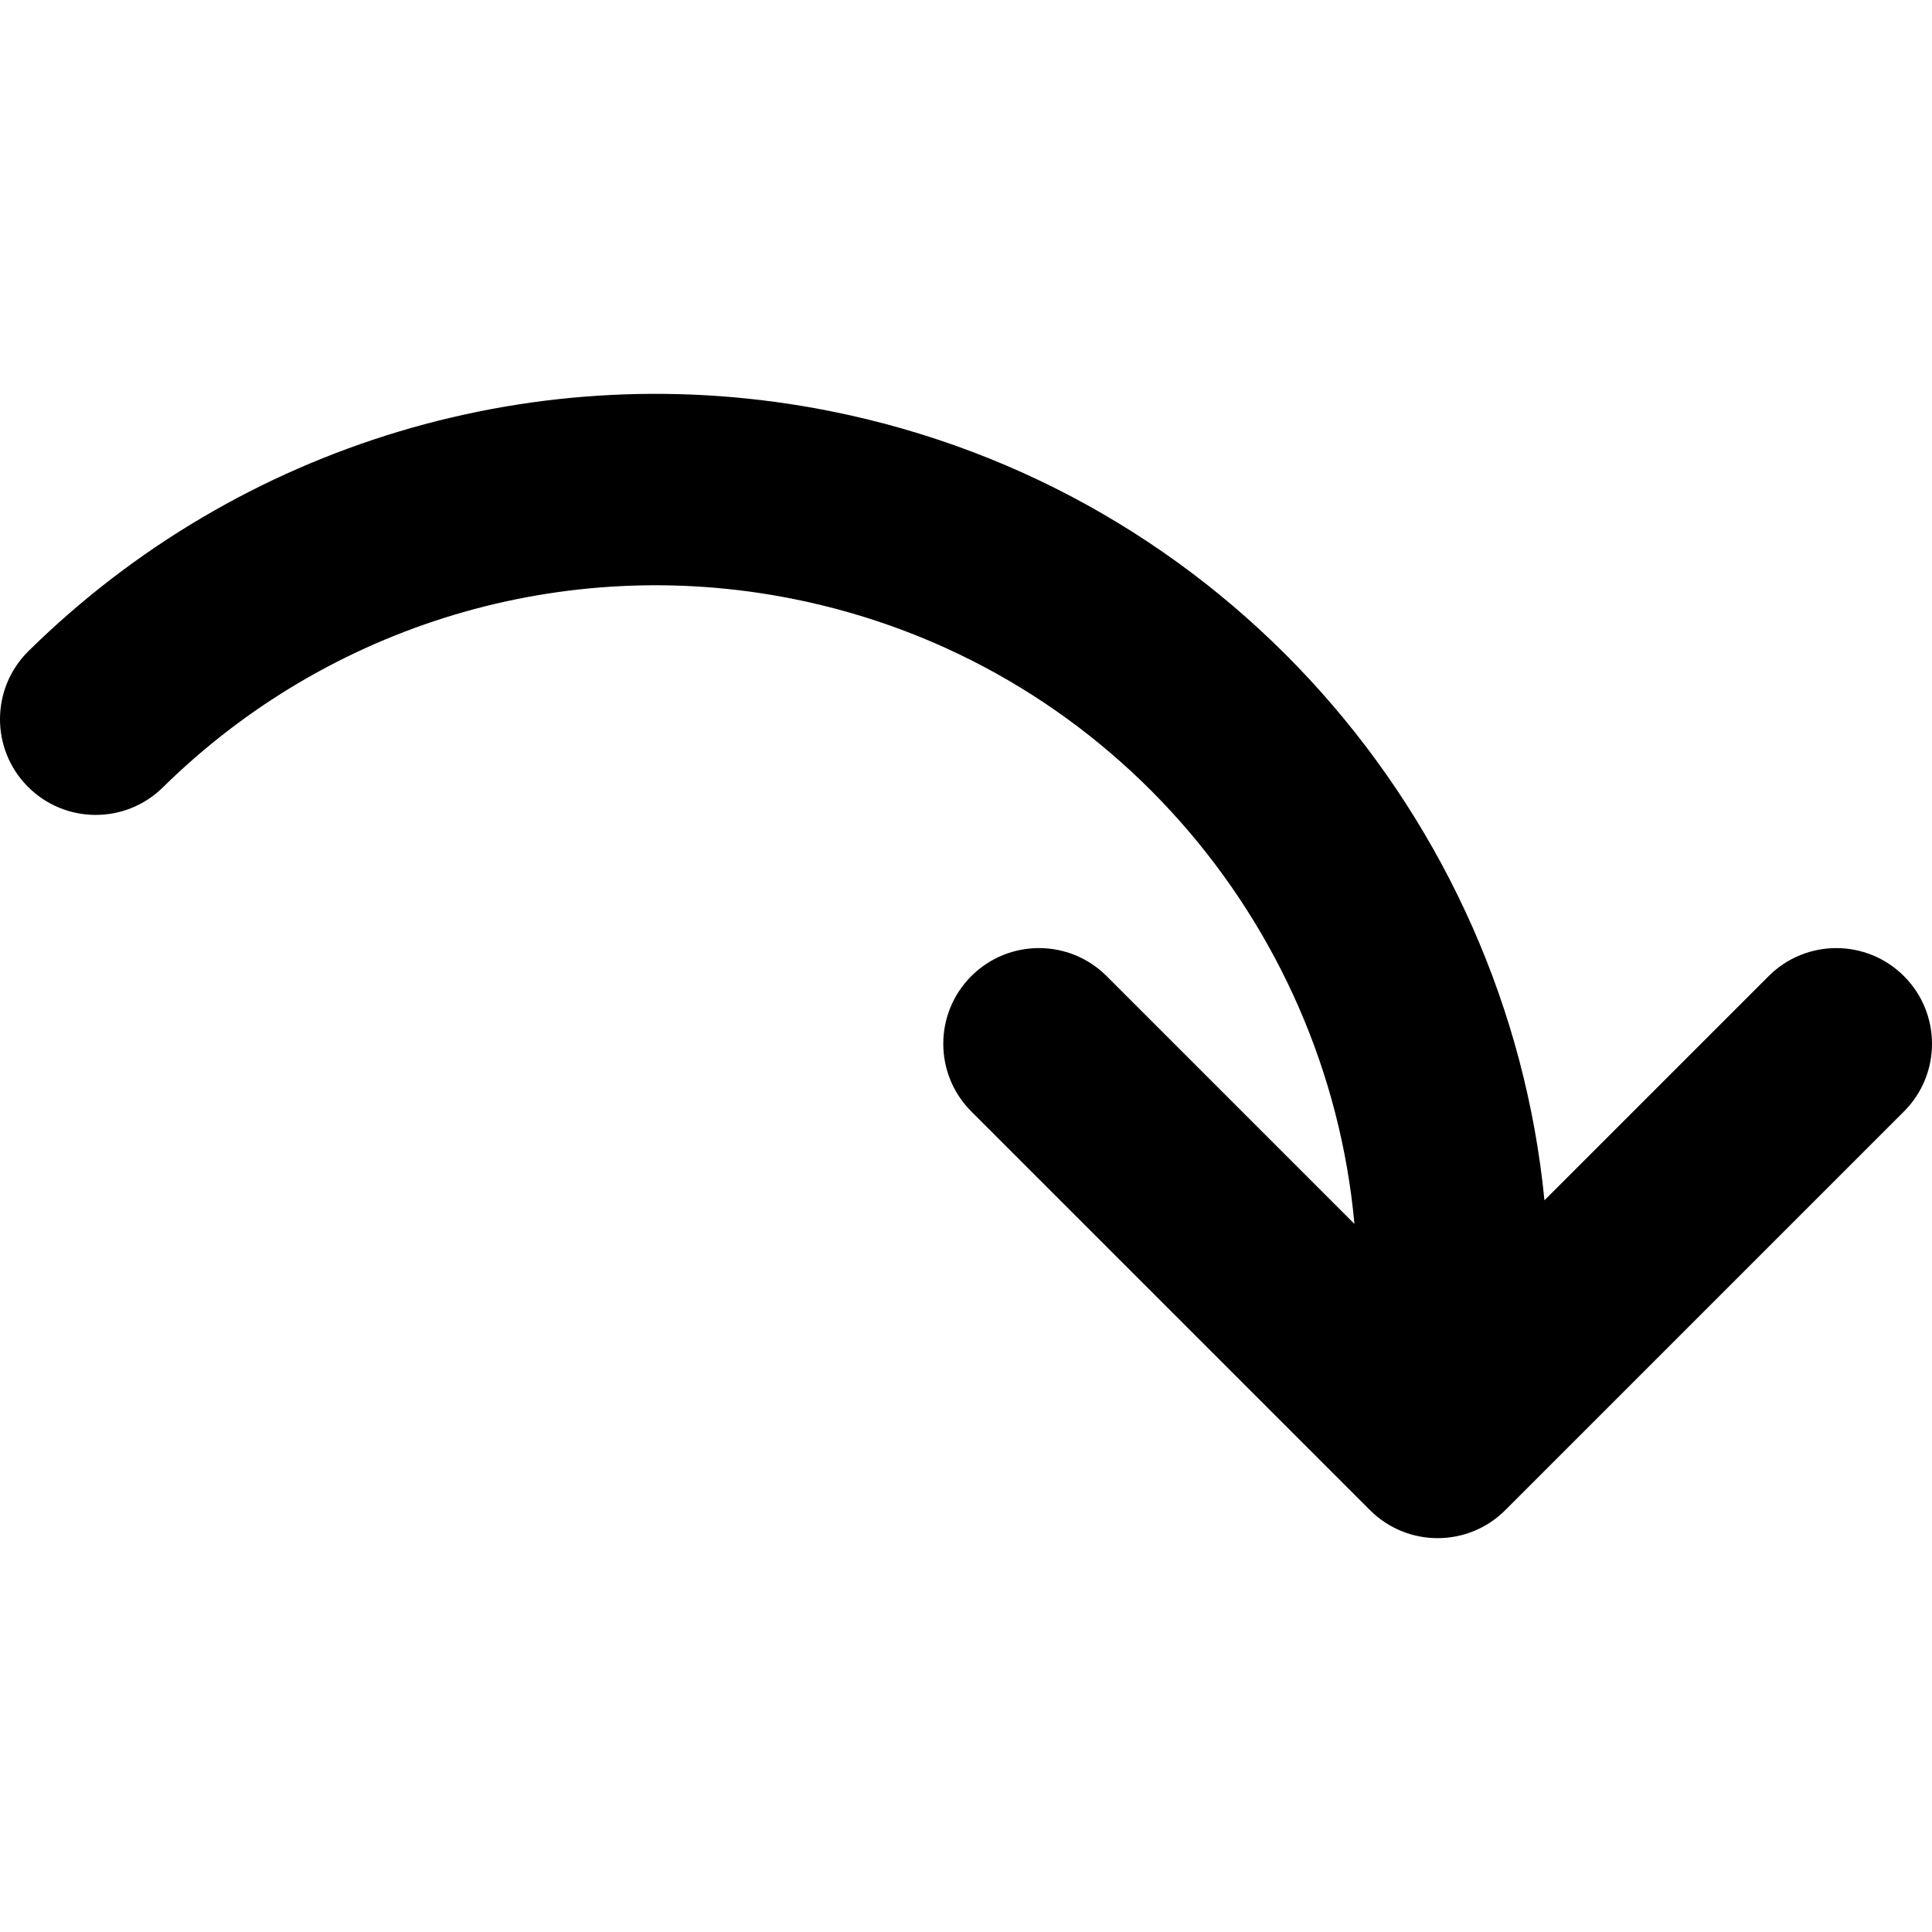
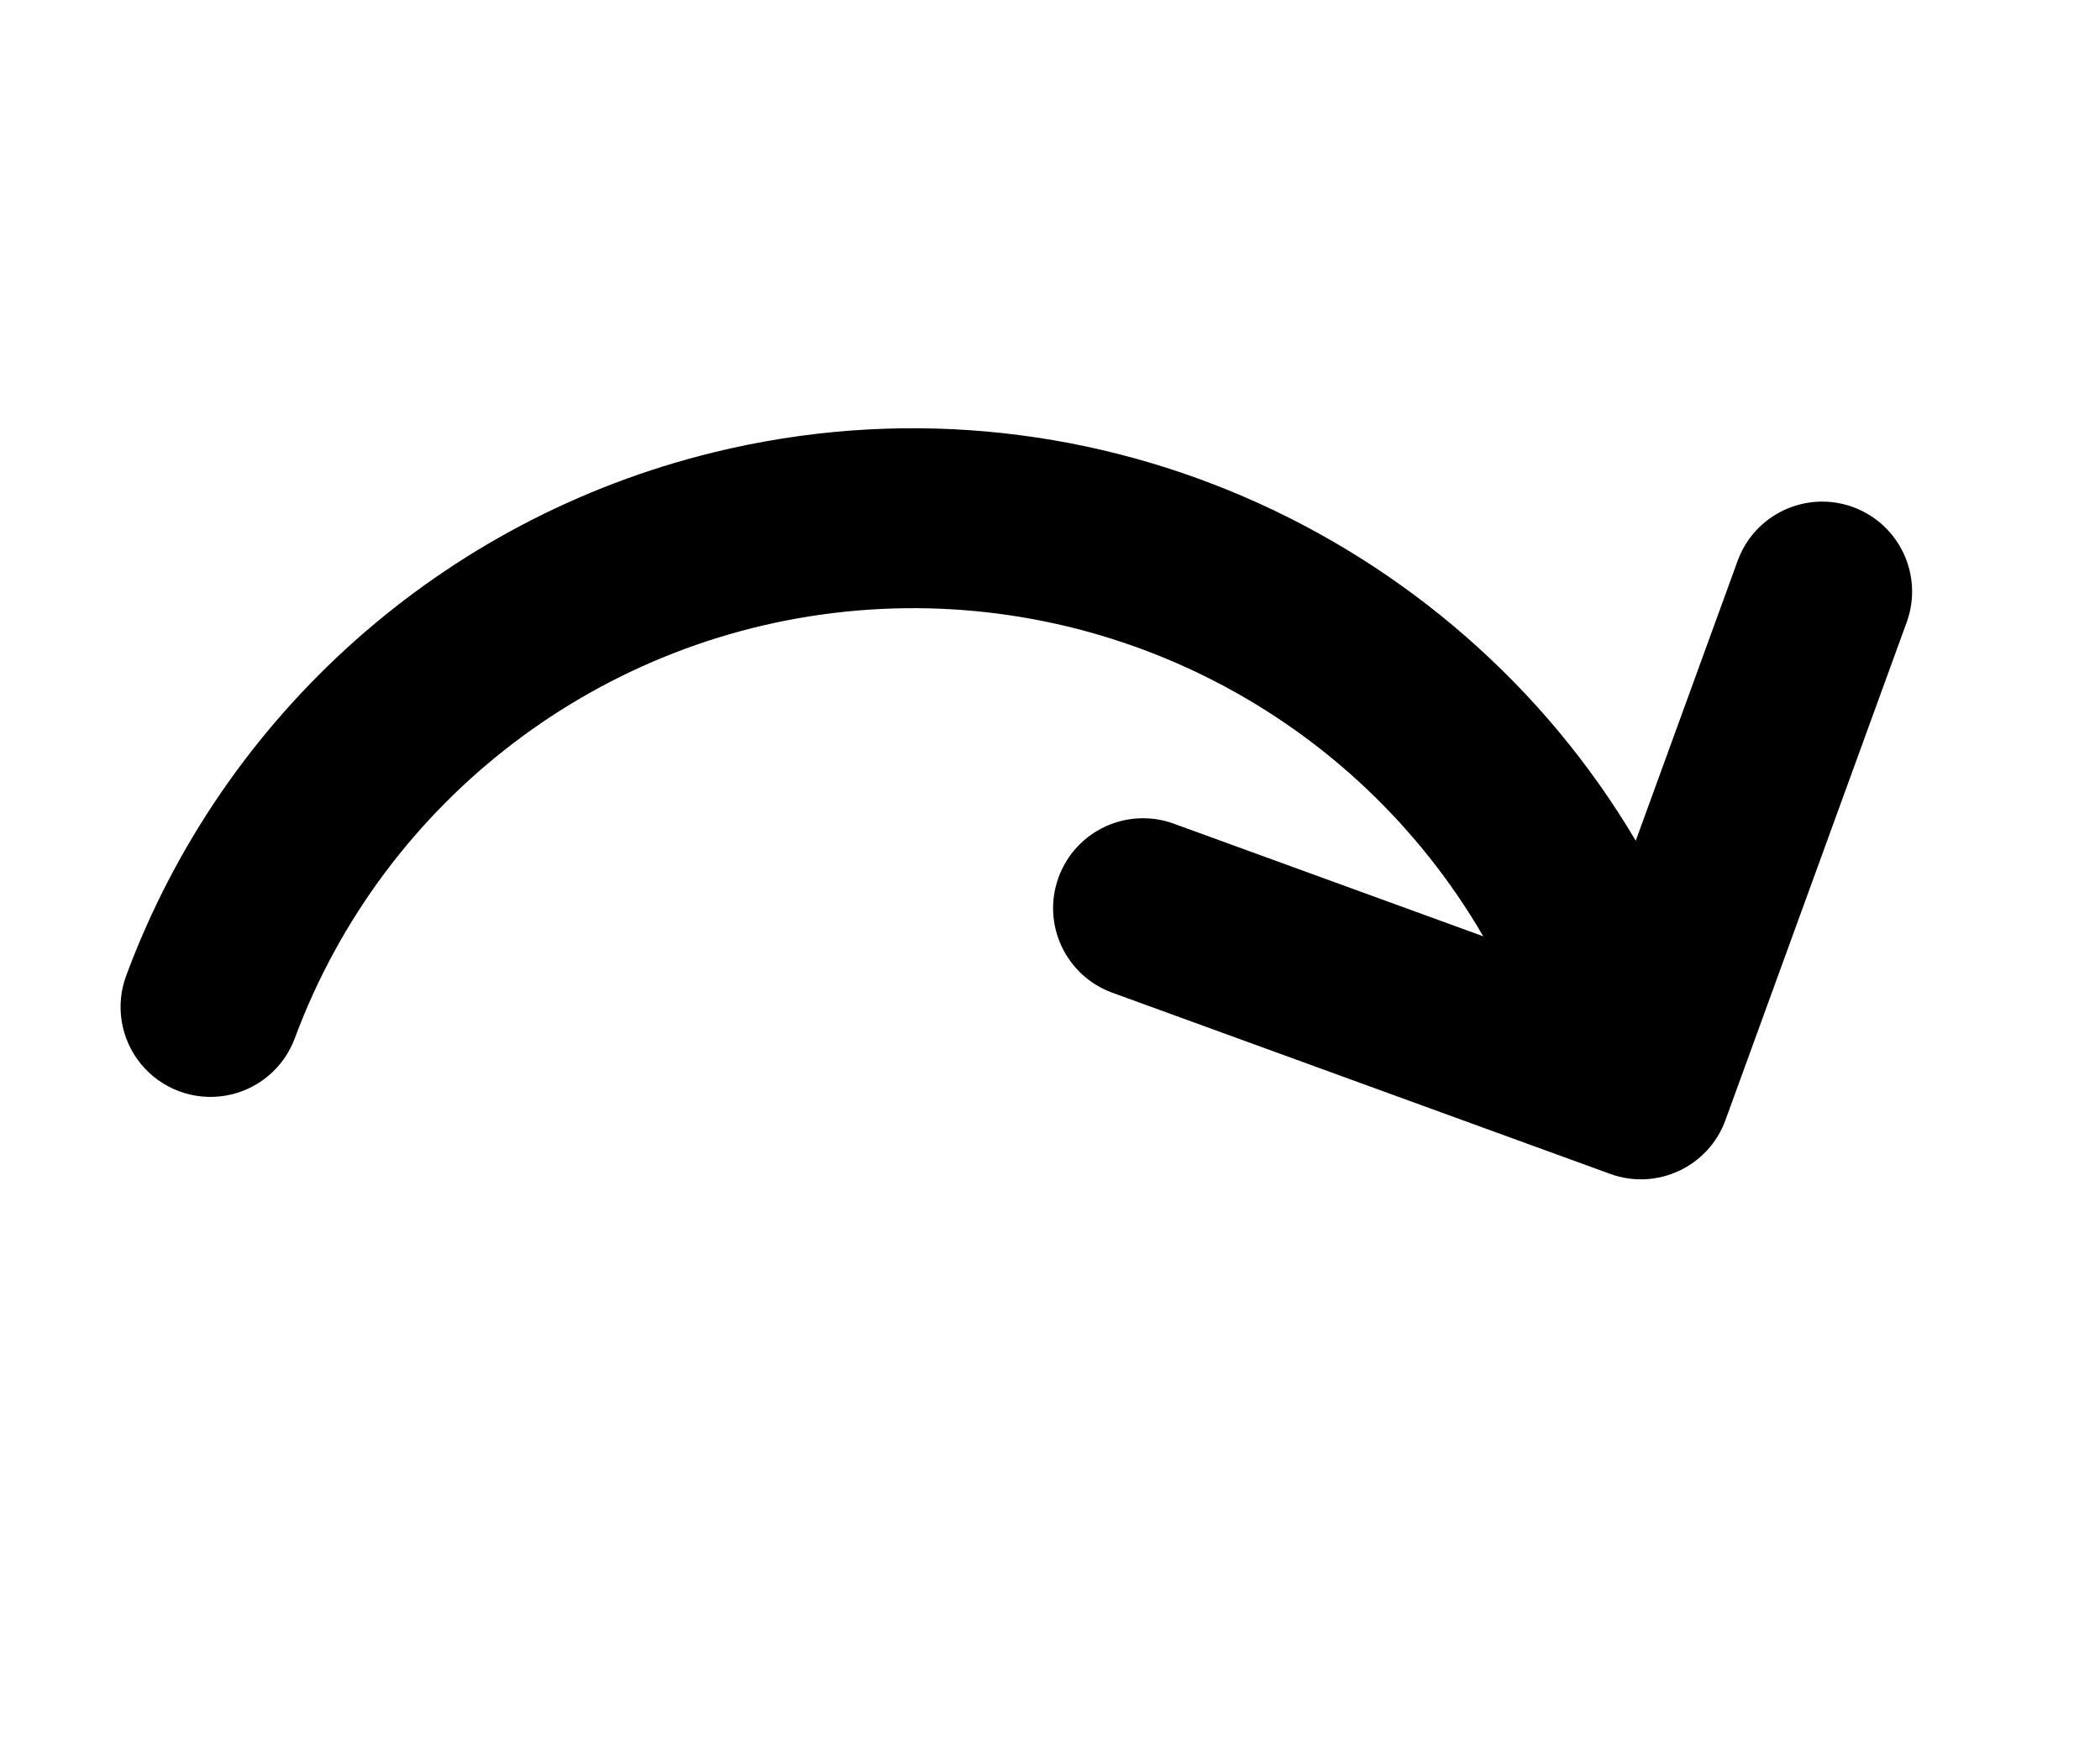
- <svg xmlns="http://www.w3.org/2000/svg" version="1.1" id="Layer_1" x="0px" y="0px" viewBox="0 0 302.816 302.816" style="enable-background:new 0 0 302.816 302.816;" xml:space="preserve">
-   <path id="XMLID_6_" d="M298.423,152.996c-5.857-5.858-15.354-5.858-21.213,0l-35.137,35.136  c-5.871-59.78-50.15-111.403-112.001-123.706c-45.526-9.055-92.479,5.005-125.596,37.612c-5.903,5.813-5.977,15.31-0.165,21.213  c5.813,5.903,15.31,5.977,21.212,0.164c26.029-25.628,62.923-36.679,98.695-29.565c48.865,9.72,83.772,50.677,88.07,97.978  l-38.835-38.835c-5.857-5.857-15.355-5.858-21.213,0.001c-5.858,5.858-5.858,15.355,0,21.213l62.485,62.485  c2.929,2.929,6.768,4.393,10.606,4.393s7.678-1.464,10.607-4.393l62.483-62.482C304.281,168.352,304.281,158.854,298.423,152.996z" />
-   <g>
- </g>
-   <g>
- </g>
-   <g>
- </g>
-   <g>
- </g>
-   <g>
- </g>
-   <g>
- </g>
-   <g>
- </g>
-   <g>
- </g>
-   <g>
- </g>
-   <g>
- </g>
-   <g>
- </g>
-   <g>
- </g>
-   <g>
- </g>
-   <g>
- </g>
-   <g>
- </g>
+ <svg xmlns="http://www.w3.org/2000/svg" width="350.243" height="290.526" viewBox="0 0 350.243 290.526">
+   <path d="M298.423,153a15,15,0,0,0-21.213,0l-35.137,35.136c-5.871-59.78-50.15-111.4-112-123.706a139.956,139.956,0,0,0-125.6,37.612,15,15,0,1,0,21.047,21.377,109.979,109.979,0,0,1,186.765,68.413l-38.835-38.835a15,15,0,0,0-21.213,21.214l62.485,62.485a15,15,0,0,0,21.213,0l62.483-62.482A15,15,0,0,0,298.423,153Z" transform="translate(-26.088 72.029) rotate(-25)" />
</svg>
